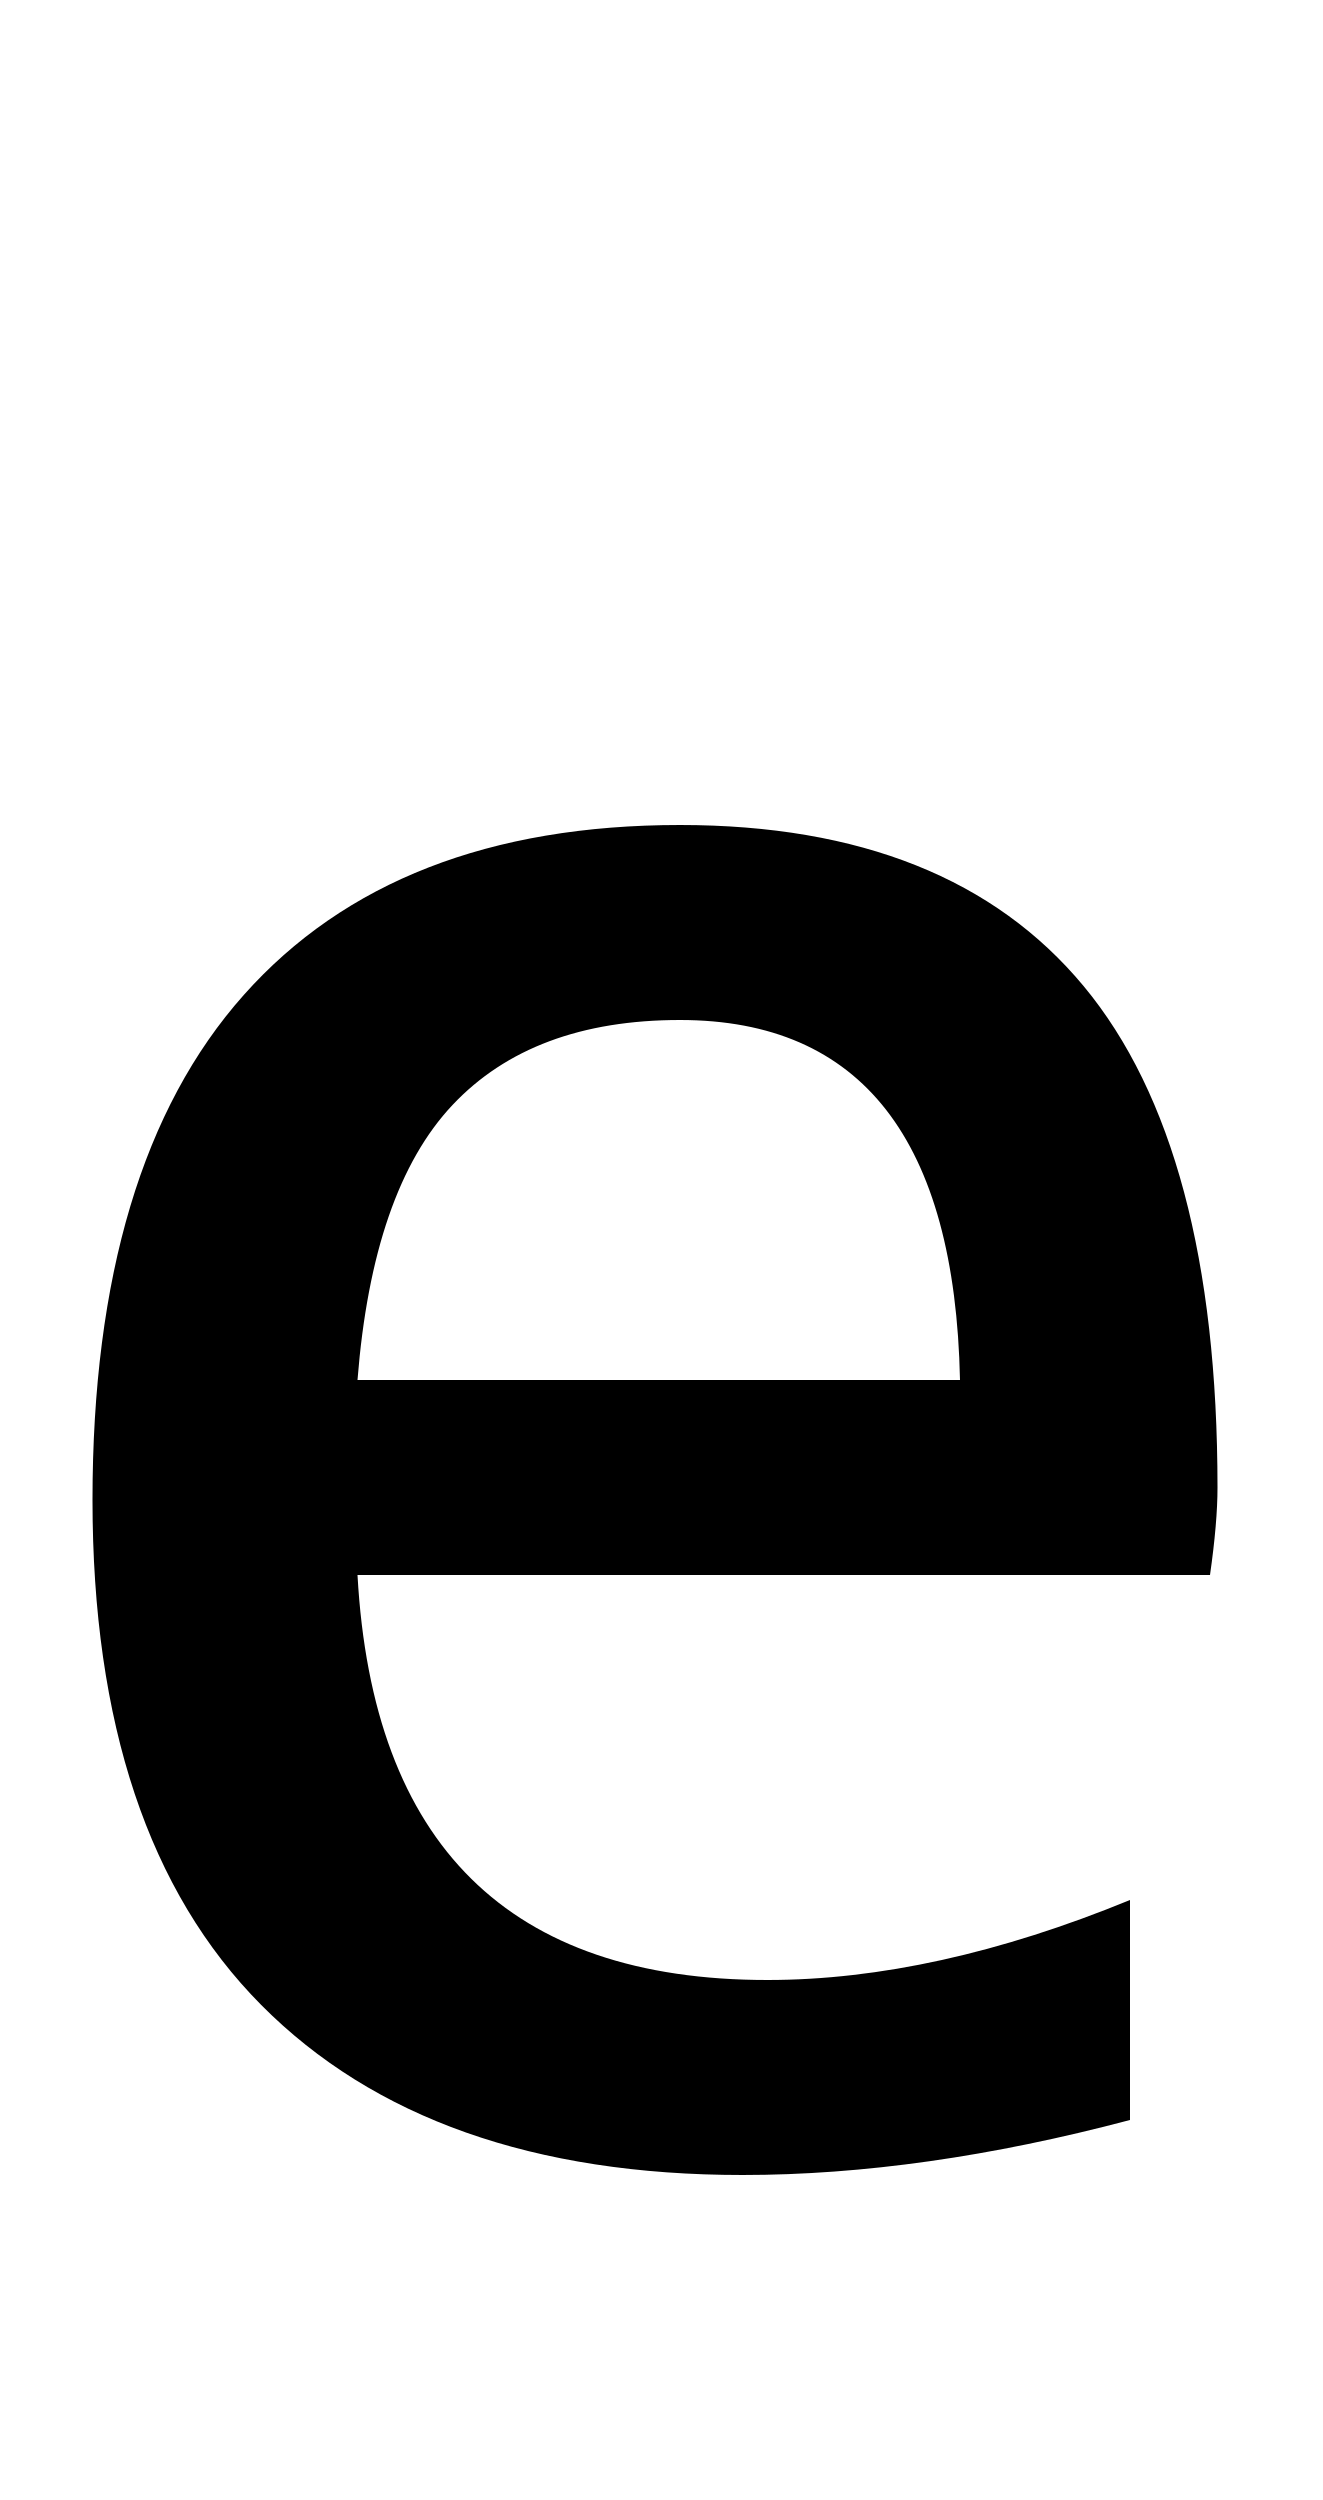
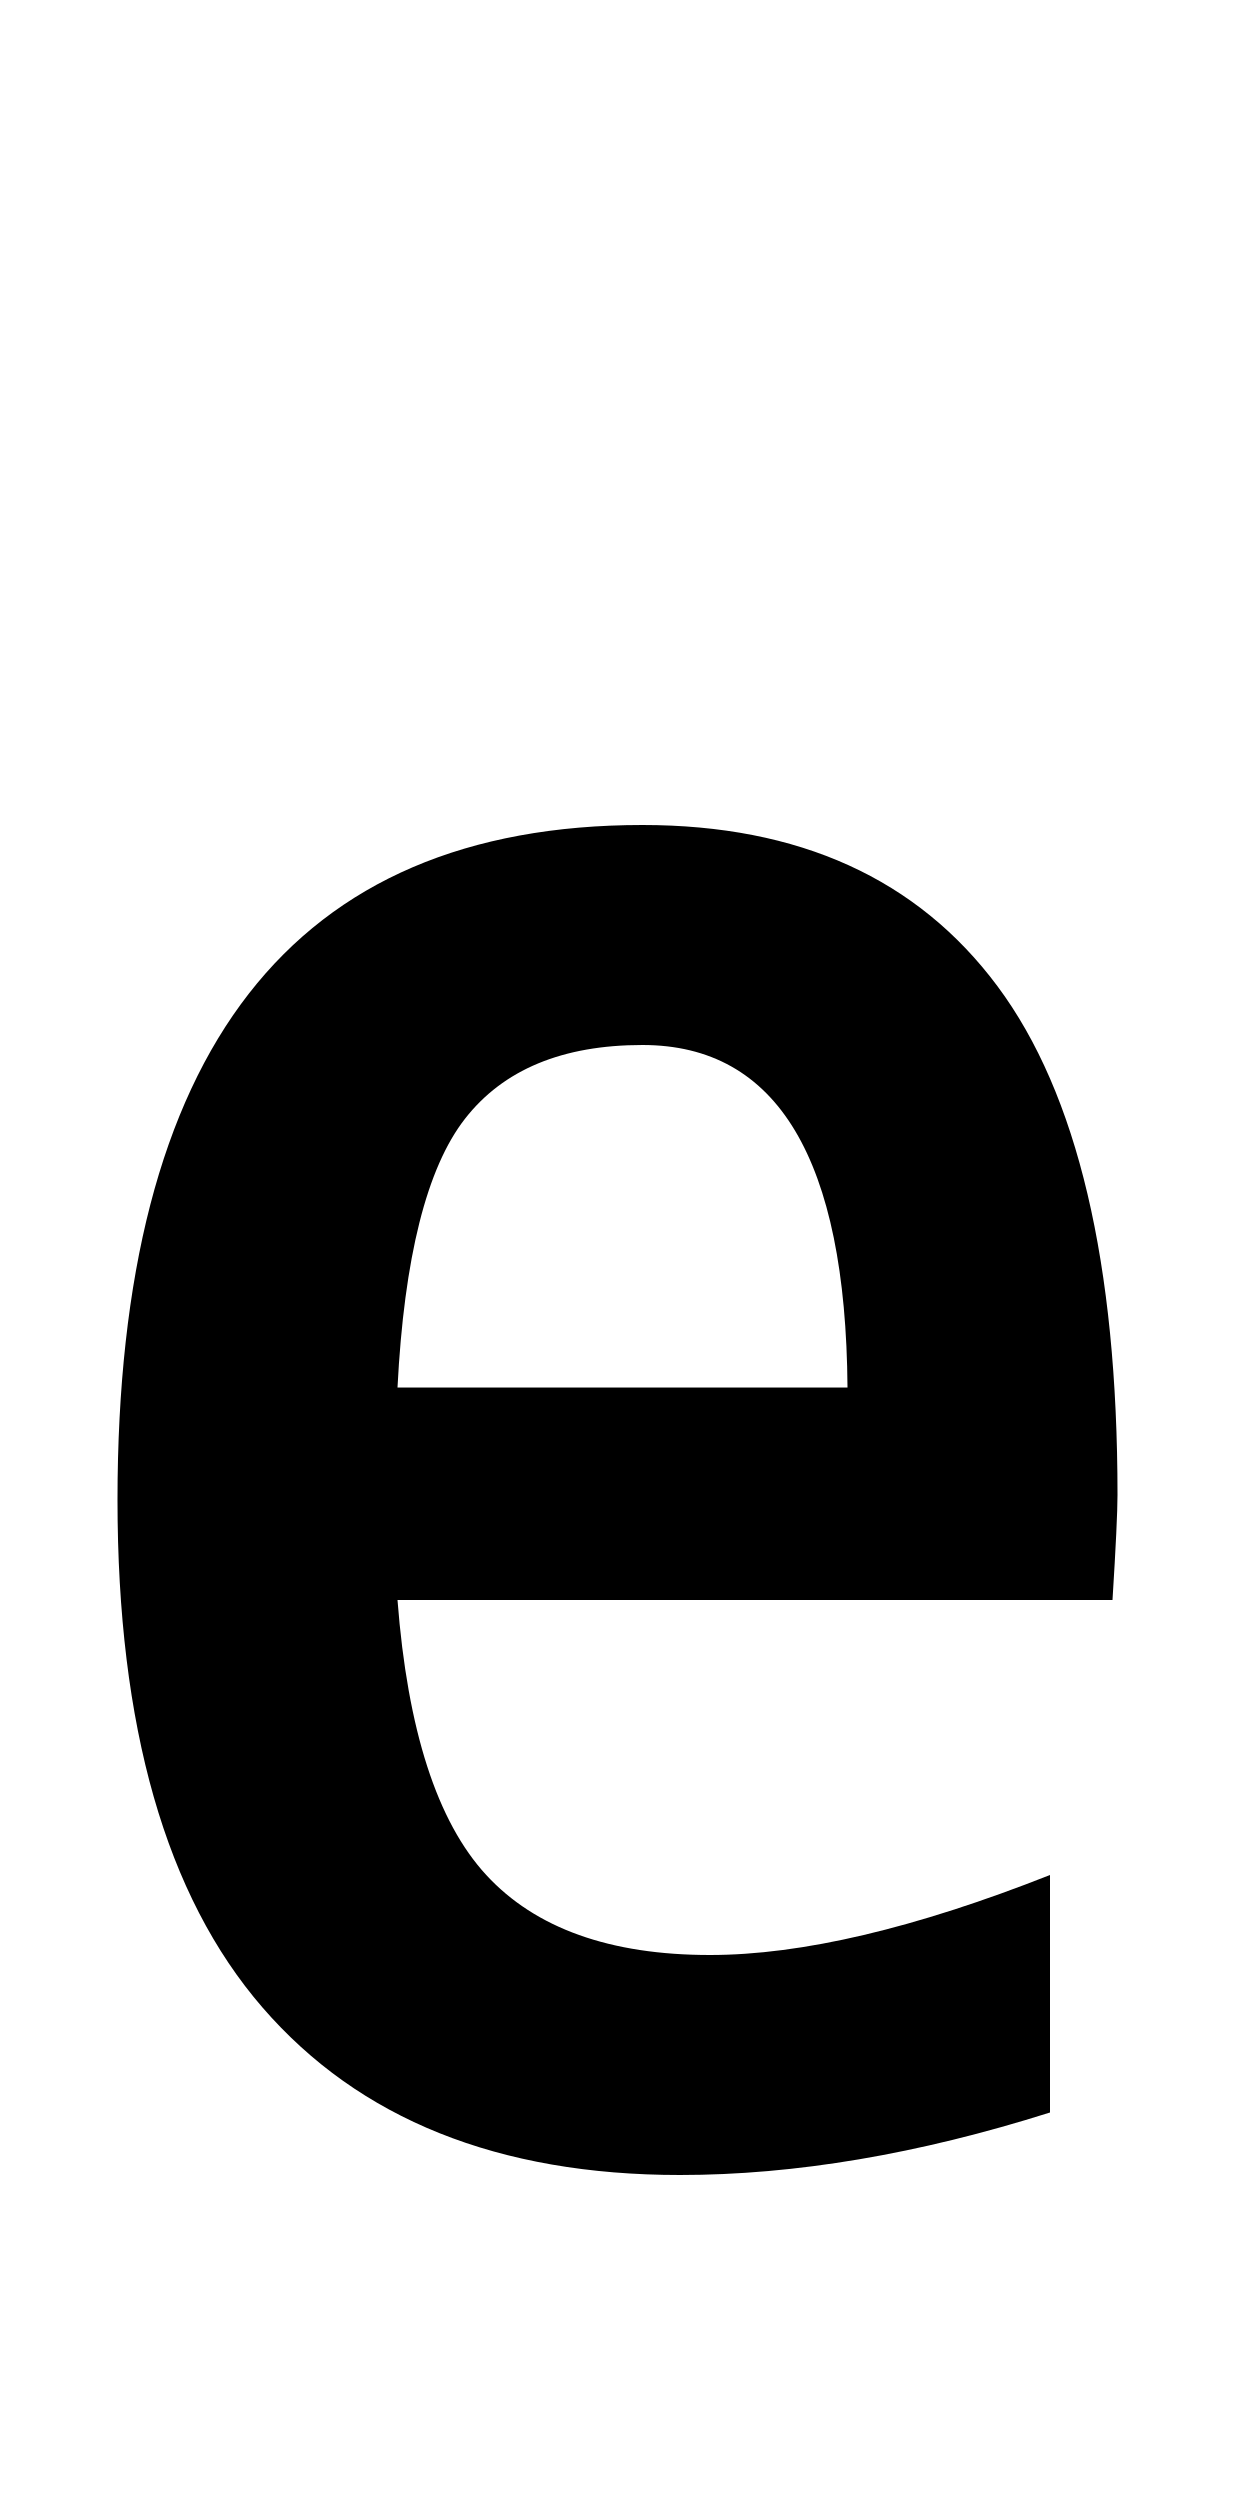
- <svg xmlns="http://www.w3.org/2000/svg" viewBox="0 -860 529 1000">
-   <path d="M143 308H384Q381 452 272 452Q213 452 181.0 418.0Q149 384 143 308ZM143 230Q152 68 307 68Q374 68 452 100V12Q369 -10 297 -10Q172 -10 104.5 58.0Q37 126 37.0 260.0Q37 394 97.5 462.0Q158 530 272 530Q380 530 433.5 465.5Q487 401 487 265Q487 251 484 230H143Z" transform="scale(1, -1)" />
+ <svg xmlns="http://www.w3.org/2000/svg" viewBox="0 -860 500 1000">
+   <path d="M159 220Q165 142 194.5 110.0Q224 78 284 78Q339 78 420 110V15Q341 -10 272 -10Q163 -10 105.0 57.0Q47 124 47 260Q47 530 257 530Q351 530 399.0 465.5Q447 401 447 262Q447 252 445 220H159ZM159 305H339Q338 442 257 442Q209 442 186.0 412.5Q163 383 159 305Z" transform="scale(1, -1)" />
</svg>
